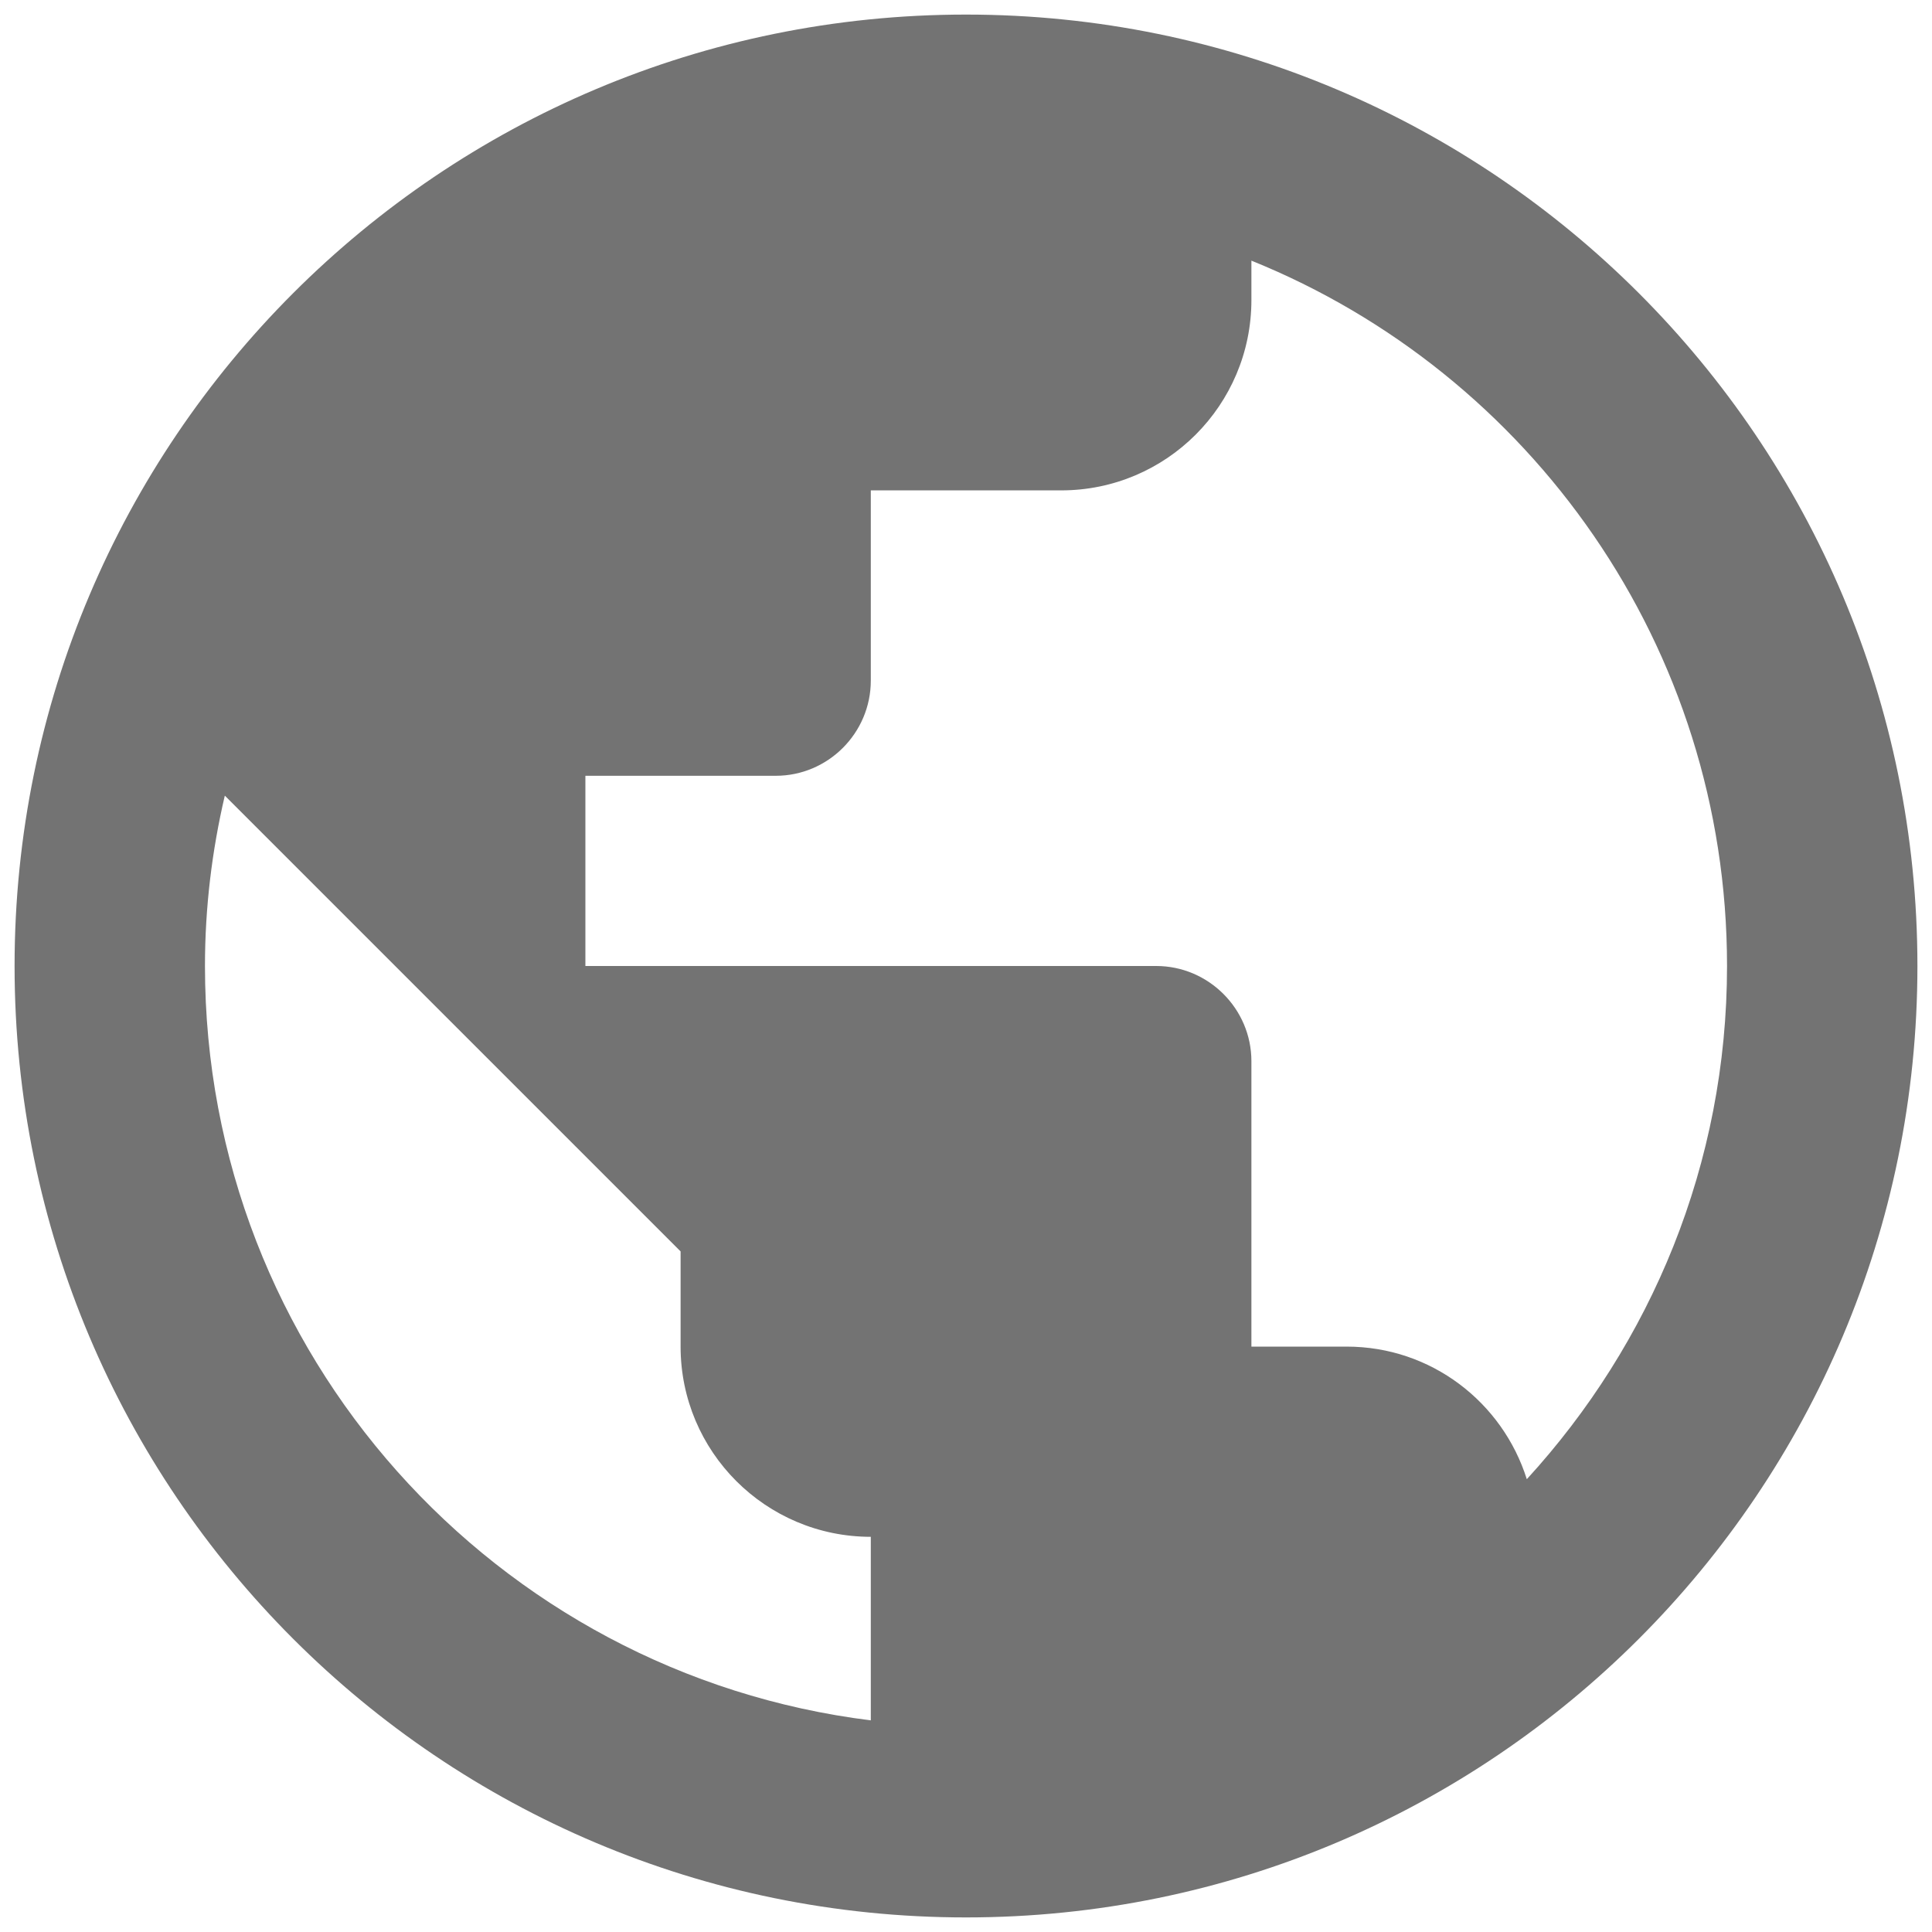
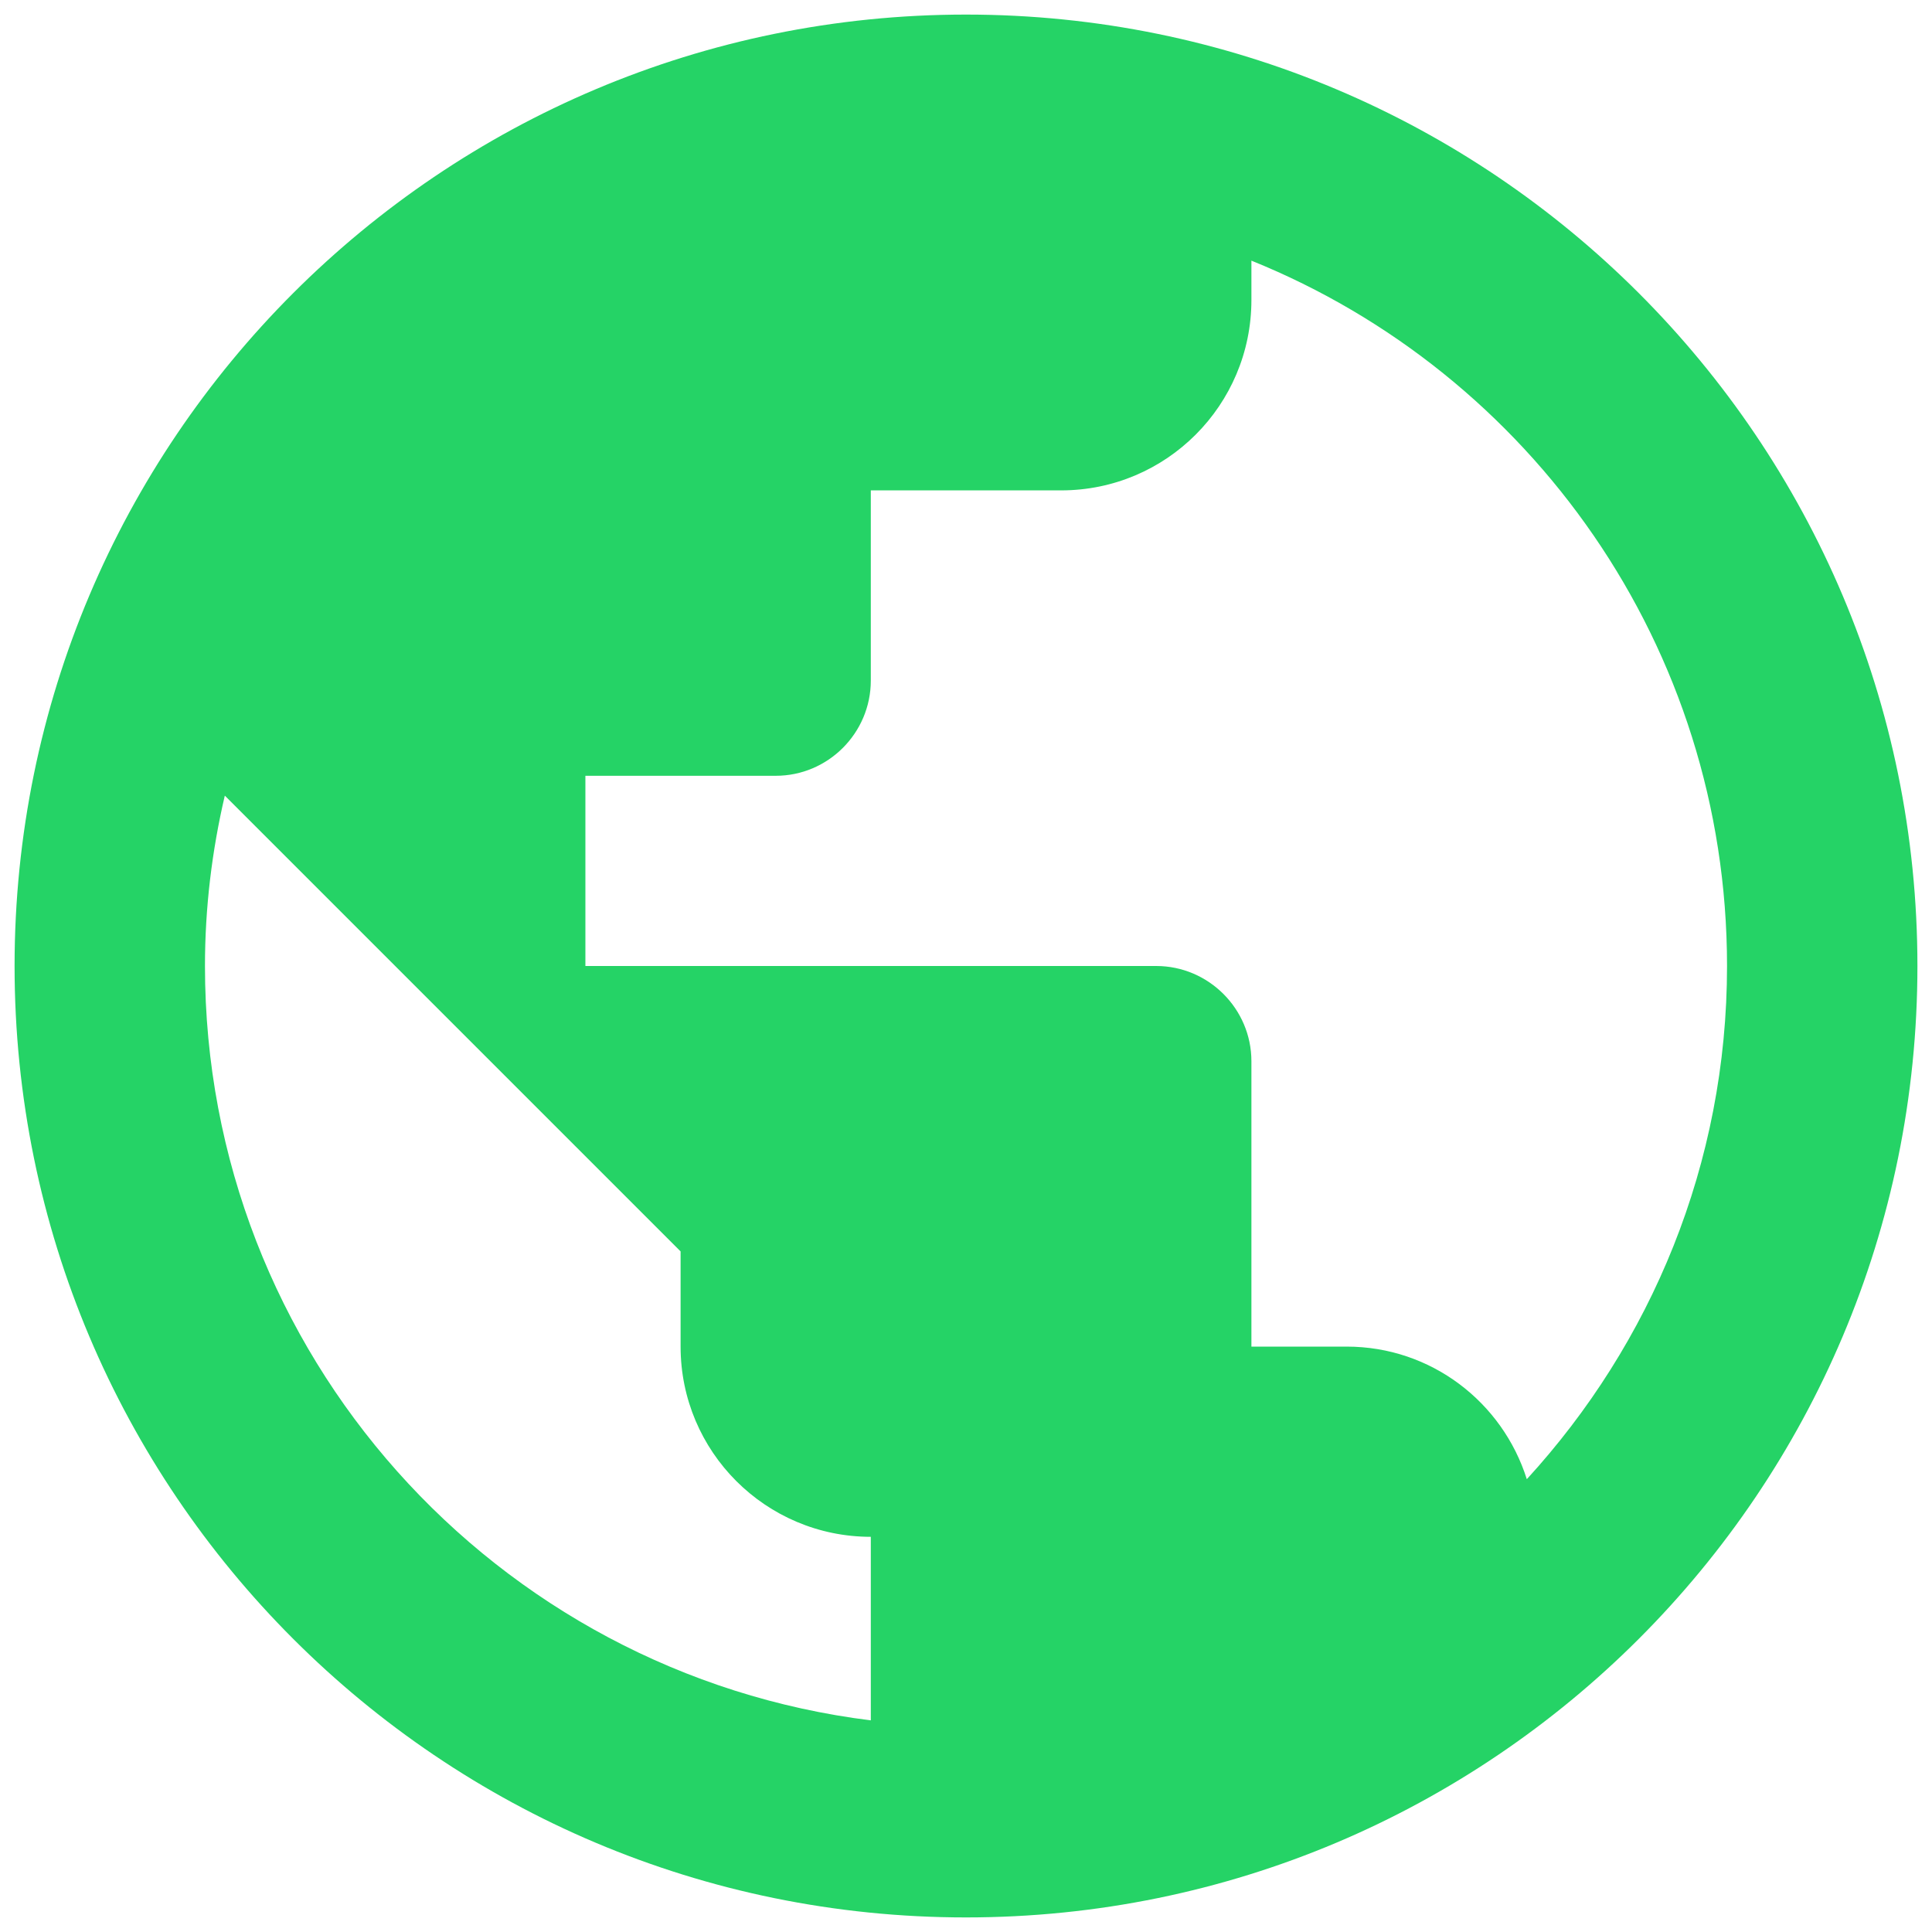
<svg xmlns="http://www.w3.org/2000/svg" width="11px" height="11px" viewBox="0 0 11 11" version="1.1">
  <defs />
  <g id="Site" stroke="none" stroke-width="1" fill="none" fill-rule="evenodd">
    <g id="Artboard-2" transform="translate(-197, -496)">
      <g id="Contact" transform="translate(179, 226)">
        <g id="web" transform="translate(0, 254)">
          <g id="ic_public_48px" transform="translate(17, 15)">
            <path d="M0,0 L13,0 L13,13 L0,13 L0,0 Z" id="Shape" />
-             <path d="M6.5,1.083 C3.507,1.083 1.083,3.507 1.083,6.5 C1.083,9.493 3.507,11.917 6.5,11.917 C9.493,11.917 11.917,9.493 11.917,6.5 C11.917,3.507 9.493,1.083 6.5,1.083 L6.5,1.083 Z M5.958,10.795 C3.821,10.53 2.167,8.71 2.167,6.5 C2.167,6.167 2.207,5.842 2.28,5.53 L4.875,8.125 L4.875,8.667 C4.875,9.265 5.36,9.75 5.958,9.75 L5.958,10.795 L5.958,10.795 Z M9.693,9.422 C9.555,8.984 9.149,8.667 8.667,8.667 L8.125,8.667 L8.125,7.042 C8.125,6.744 7.881,6.5 7.583,6.5 L4.333,6.5 L4.333,5.417 L5.417,5.417 C5.715,5.417 5.958,5.173 5.958,4.875 L5.958,3.792 L7.042,3.792 C7.64,3.792 8.125,3.307 8.125,2.708 L8.125,2.484 C9.712,3.125 10.833,4.68 10.833,6.5 C10.833,7.627 10.4,8.65 9.693,9.422 L9.693,9.422 Z" id="Shape" fill="#737373" />
+             <path d="M6.5,1.083 C3.507,1.083 1.083,3.507 1.083,6.5 C1.083,9.493 3.507,11.917 6.5,11.917 C9.493,11.917 11.917,9.493 11.917,6.5 C11.917,3.507 9.493,1.083 6.5,1.083 L6.5,1.083 Z M5.958,10.795 C3.821,10.53 2.167,8.71 2.167,6.5 C2.167,6.167 2.207,5.842 2.28,5.53 L4.875,8.125 L4.875,8.667 C4.875,9.265 5.36,9.75 5.958,9.75 L5.958,10.795 L5.958,10.795 Z M9.693,9.422 C9.555,8.984 9.149,8.667 8.667,8.667 L8.125,8.667 L8.125,7.042 C8.125,6.744 7.881,6.5 7.583,6.5 L4.333,6.5 L4.333,5.417 L5.417,5.417 C5.715,5.417 5.958,5.173 5.958,4.875 L5.958,3.792 L7.042,3.792 C7.64,3.792 8.125,3.307 8.125,2.708 L8.125,2.484 C9.712,3.125 10.833,4.68 10.833,6.5 C10.833,7.627 10.4,8.65 9.693,9.422 L9.693,9.422 Z" id="Shape" fill="#25D366" />
          </g>
        </g>
      </g>
    </g>
  </g>
</svg>
